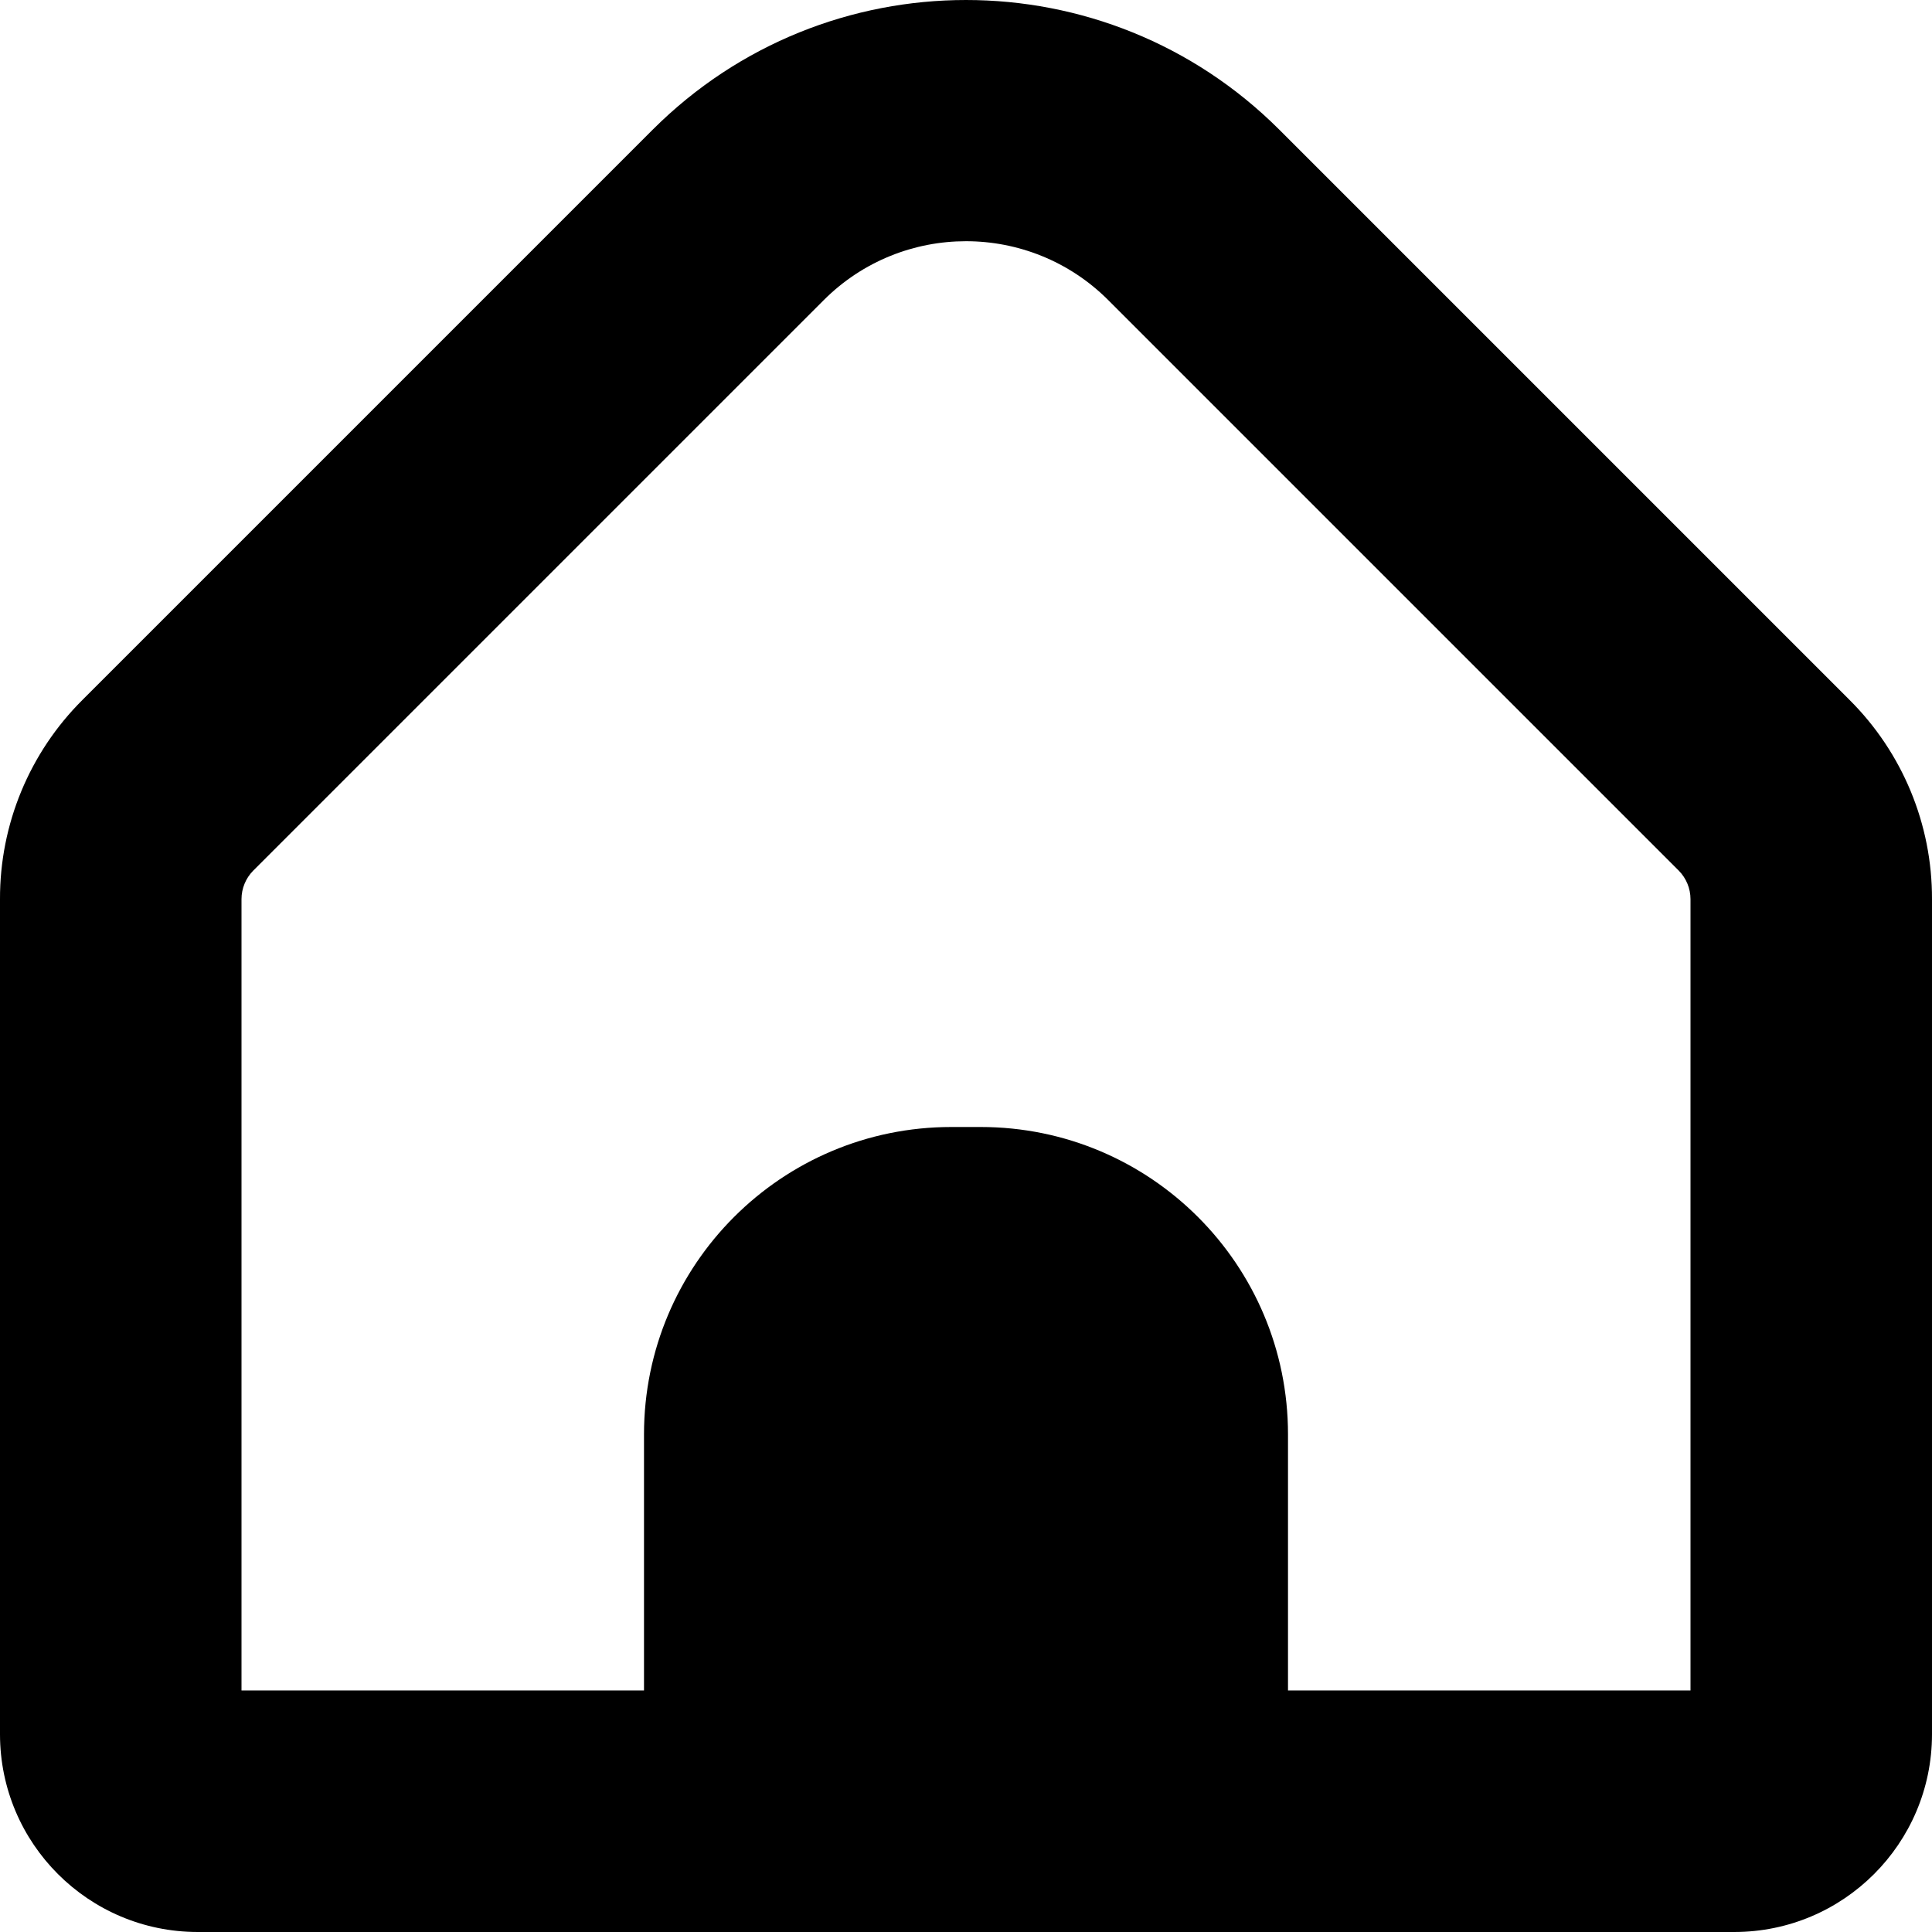
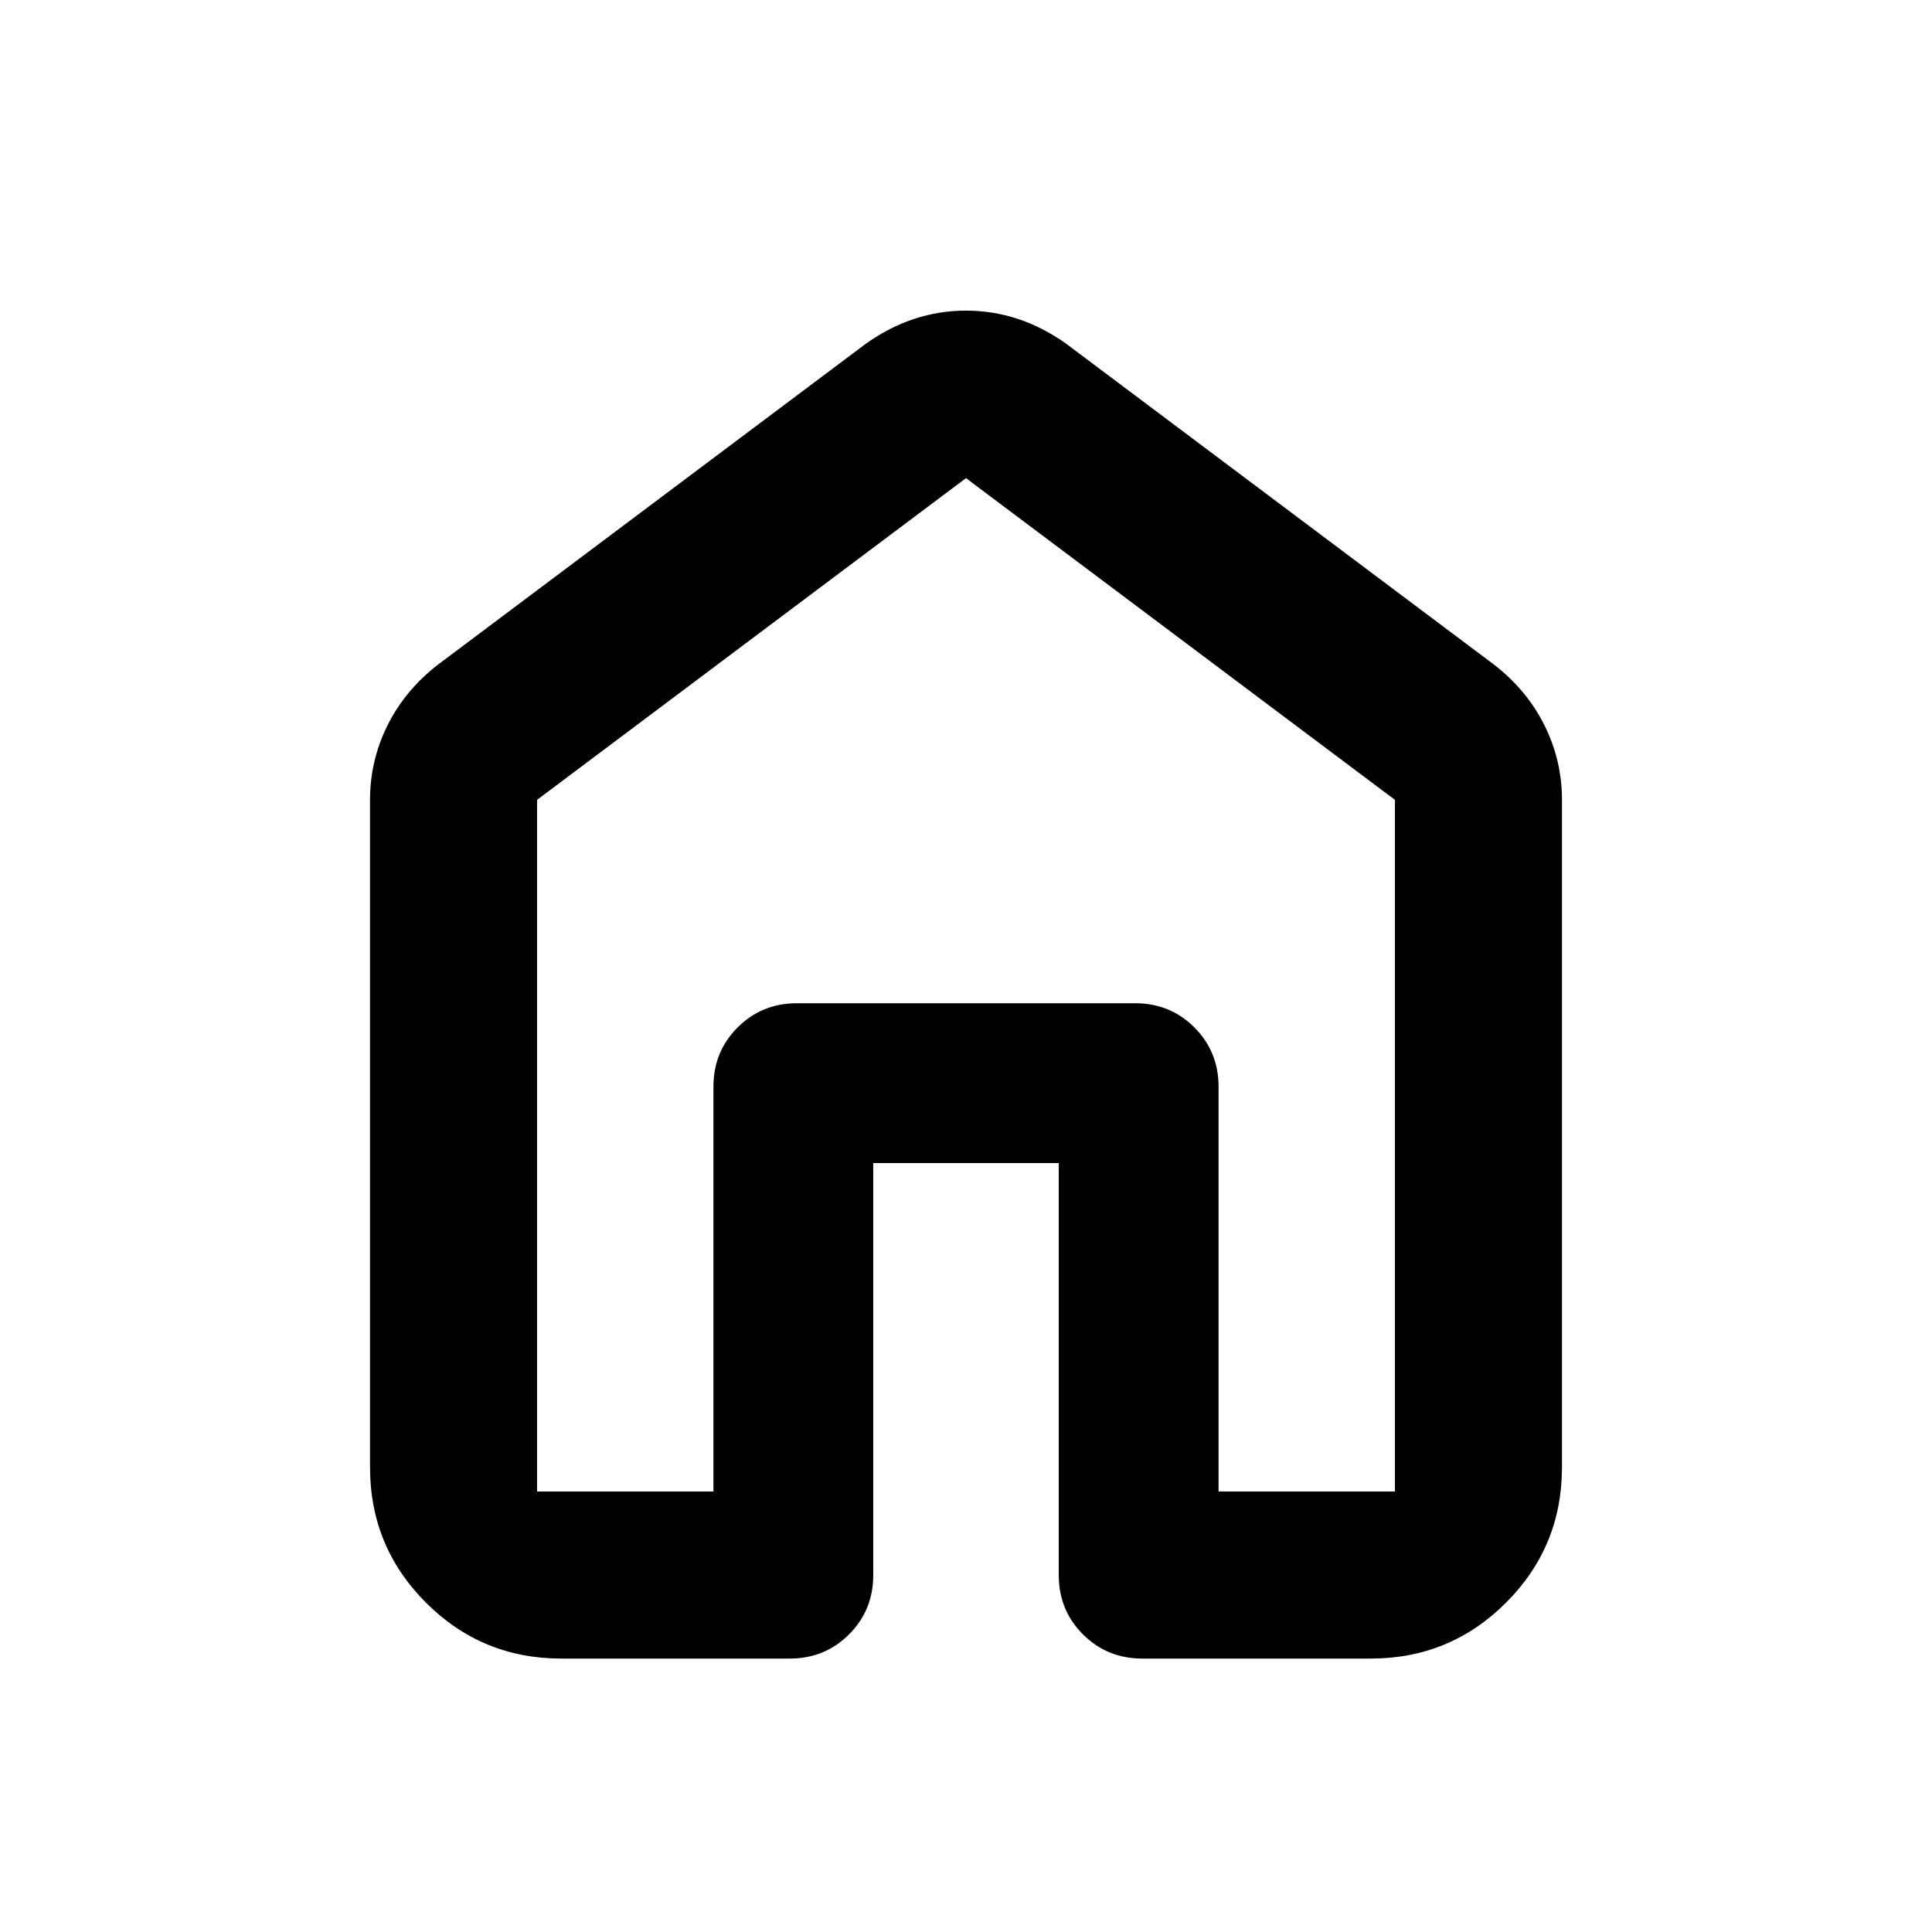
- <svg xmlns="http://www.w3.org/2000/svg" version="1.1" id="Capa_1" x="0px" y="0px" viewBox="0 0 512.001 512.001" style="enable-background:new 0 0 512.001 512.001;" xml:space="preserve" width="512" height="512">
-   <g>
-     <path d="M490.134,185.472L338.966,34.304c-45.855-45.737-120.076-45.737-165.931,0L21.867,185.472   C7.819,199.445-0.055,218.457,0,238.272v221.397C0.047,488.568,23.475,511.976,52.374,512h407.253   c28.899-0.023,52.326-23.432,52.373-52.331V238.272C512.056,218.457,504.182,199.445,490.134,185.472z M448,448H341.334v-67.883   c0-44.984-36.467-81.451-81.451-81.451c0,0,0,0,0,0h-7.765c-44.984,0-81.451,36.467-81.451,81.451l0,0V448H64V238.272   c0.007-2.829,1.125-5.541,3.115-7.552L218.283,79.552c20.825-20.831,54.594-20.835,75.425-0.01c0.003,0.003,0.007,0.007,0.01,0.01   L444.886,230.72c1.989,2.011,3.108,4.723,3.115,7.552V448z" />
-   </g>
+ <svg xmlns="http://www.w3.org/2000/svg" height="20" viewBox="0 -960 960 960" width="20">
+   <path d="M266.87-218.87h87.63V-420q0-17.452 12.024-29.476Q378.548-461.5 396-461.5h168q17.452 0 29.476 12.024Q605.5-437.452 605.5-420v201.13h87.63v-343.695L480-722.413 266.87-562.565v343.695Zm-83.001-12v-331.695q0-19.421 8.576-36.798 8.577-17.376 24.729-30.05l213.13-159.848q23.109-16.391 49.696-16.391 26.587 0 49.696 16.391l213.13 159.848q16.152 12.674 24.729 30.05 8.576 17.377 8.576 36.798v331.695q0 39.433-27.784 67.217t-67.217 27.784H567.587q-17.452 0-29.476-12.024-12.024-12.024-12.024-29.477v-204.717h-92.174v204.717q0 17.453-12.024 29.477-12.024 12.024-29.476 12.024H278.87q-39.433 0-67.217-27.784t-27.784-67.217ZM480-470.761Z" />
</svg>
